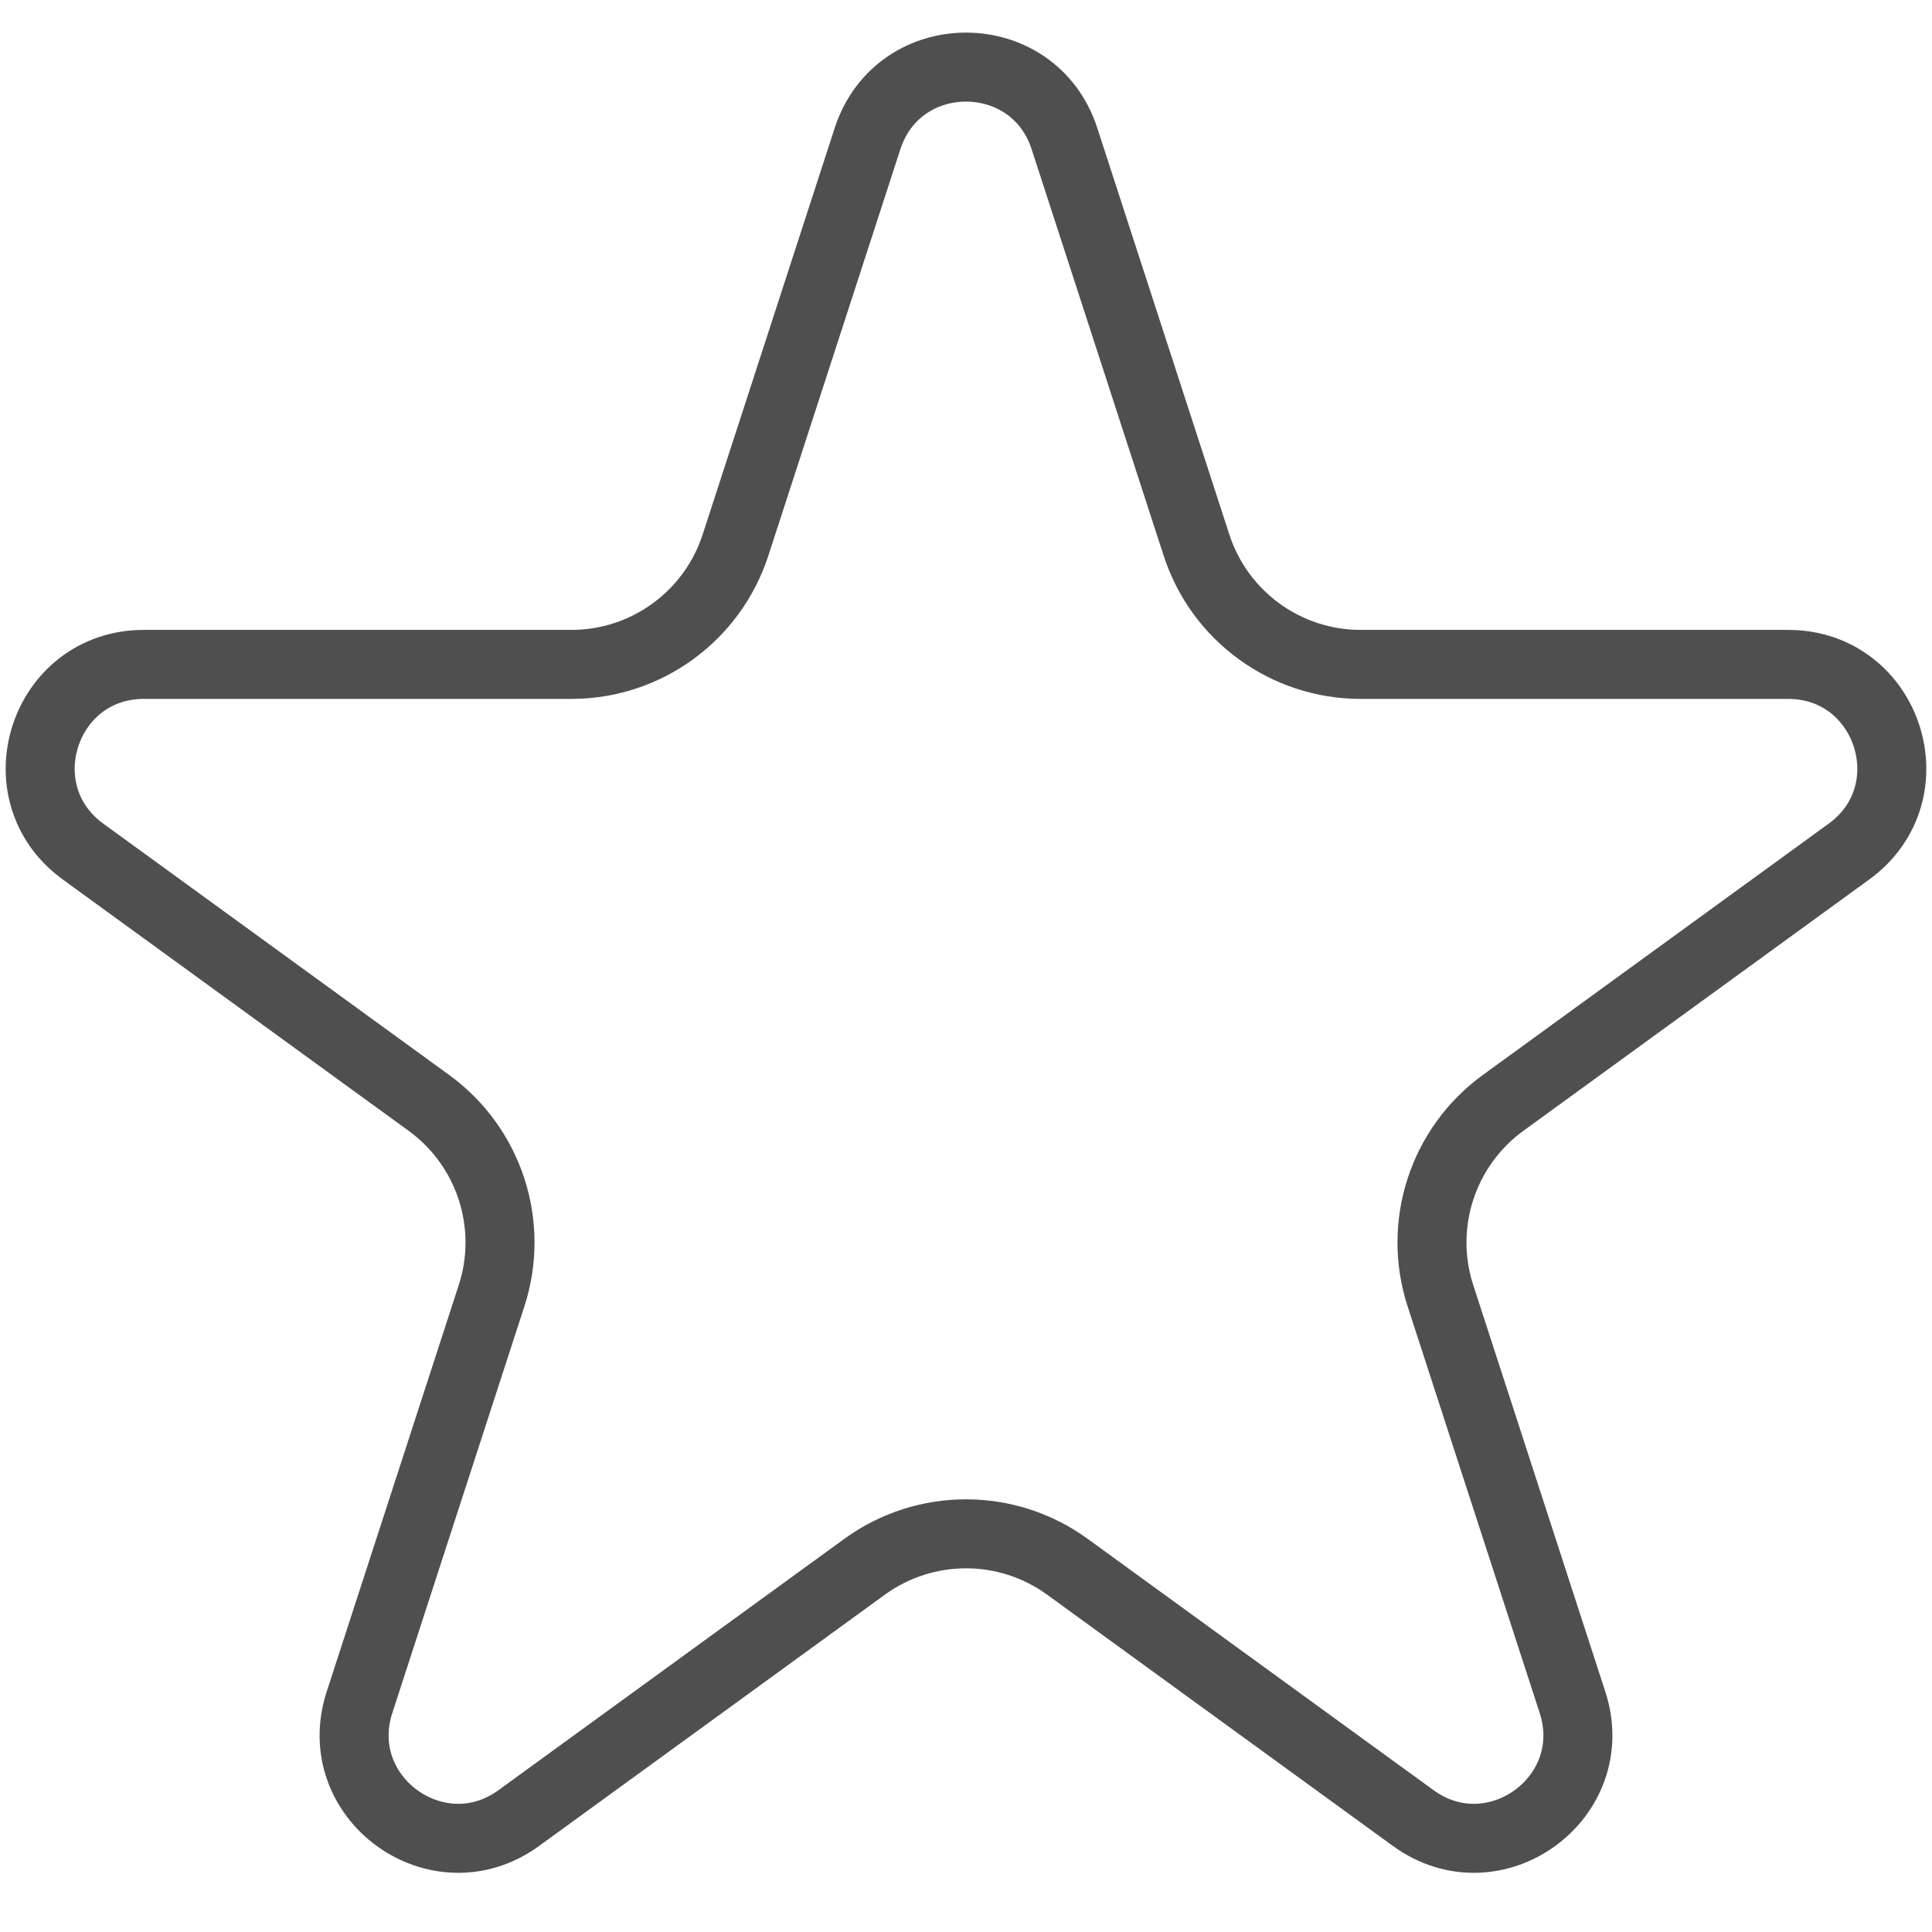
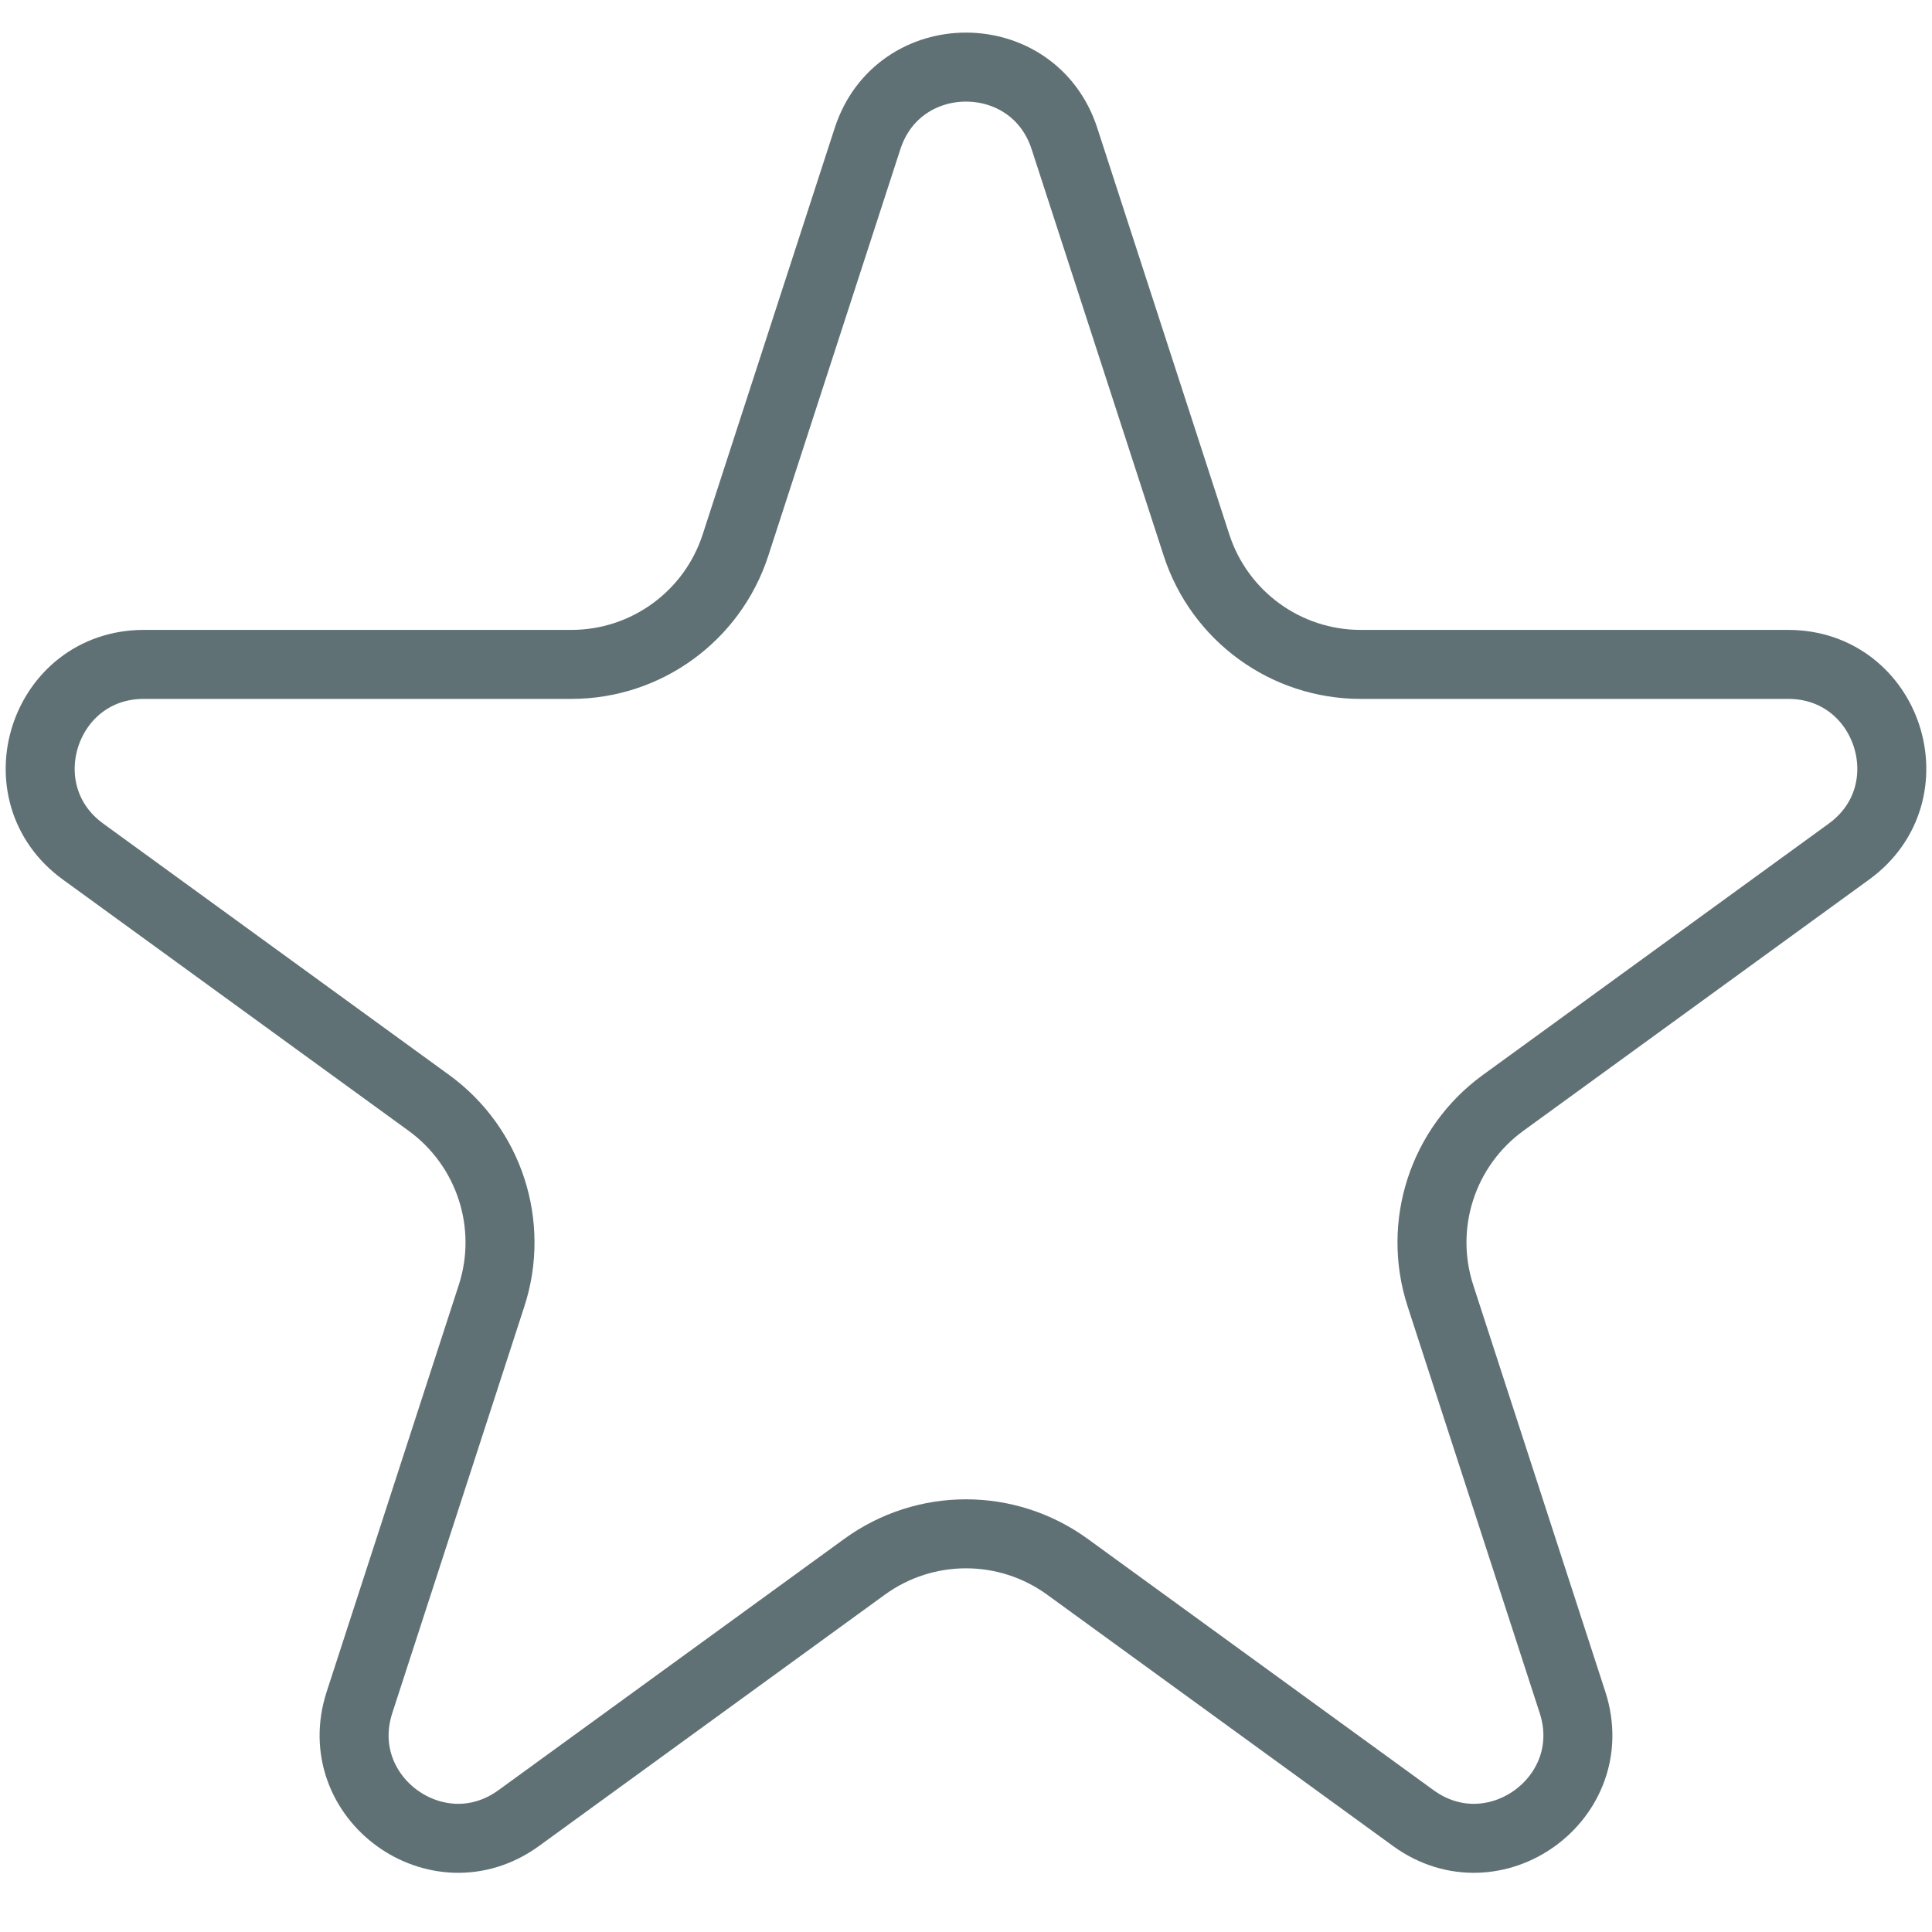
<svg xmlns="http://www.w3.org/2000/svg" width="28" height="28" viewBox="0 0 28 28" fill="none">
-   <path d="M15.427 2.009L17.341 7.901C17.676 8.931 18.636 9.629 19.719 9.629H25.915C27.368 9.629 27.972 11.488 26.796 12.342L21.784 15.984C20.908 16.621 20.541 17.749 20.876 18.779L22.79 24.672C23.239 26.054 21.658 27.203 20.482 26.349L15.47 22.707C14.593 22.07 13.407 22.07 12.53 22.707L7.518 26.349C6.342 27.203 4.761 26.054 5.21 24.672L7.124 18.779C7.459 17.749 7.092 16.621 6.216 15.984L1.204 12.342C0.028 11.488 0.632 9.629 2.085 9.629H8.281C9.364 9.629 10.324 8.931 10.659 7.901L12.573 2.009C13.022 0.627 14.978 0.627 15.427 2.009Z" stroke="#4F4F4F" />
+   <path d="M15.427 2.009L17.341 7.901C17.676 8.931 18.636 9.629 19.719 9.629H25.915C27.368 9.629 27.972 11.488 26.796 12.342L21.784 15.984C20.908 16.621 20.541 17.749 20.876 18.779L22.79 24.672C23.239 26.054 21.658 27.203 20.482 26.349L15.47 22.707C14.593 22.07 13.407 22.07 12.53 22.707L7.518 26.349C6.342 27.203 4.761 26.054 5.21 24.672L7.124 18.779C7.459 17.749 7.092 16.621 6.216 15.984L1.204 12.342C0.028 11.488 0.632 9.629 2.085 9.629H8.281C9.364 9.629 10.324 8.931 10.659 7.901L12.573 2.009C13.022 0.627 14.978 0.627 15.427 2.009Z" stroke="#607175" />
</svg>
